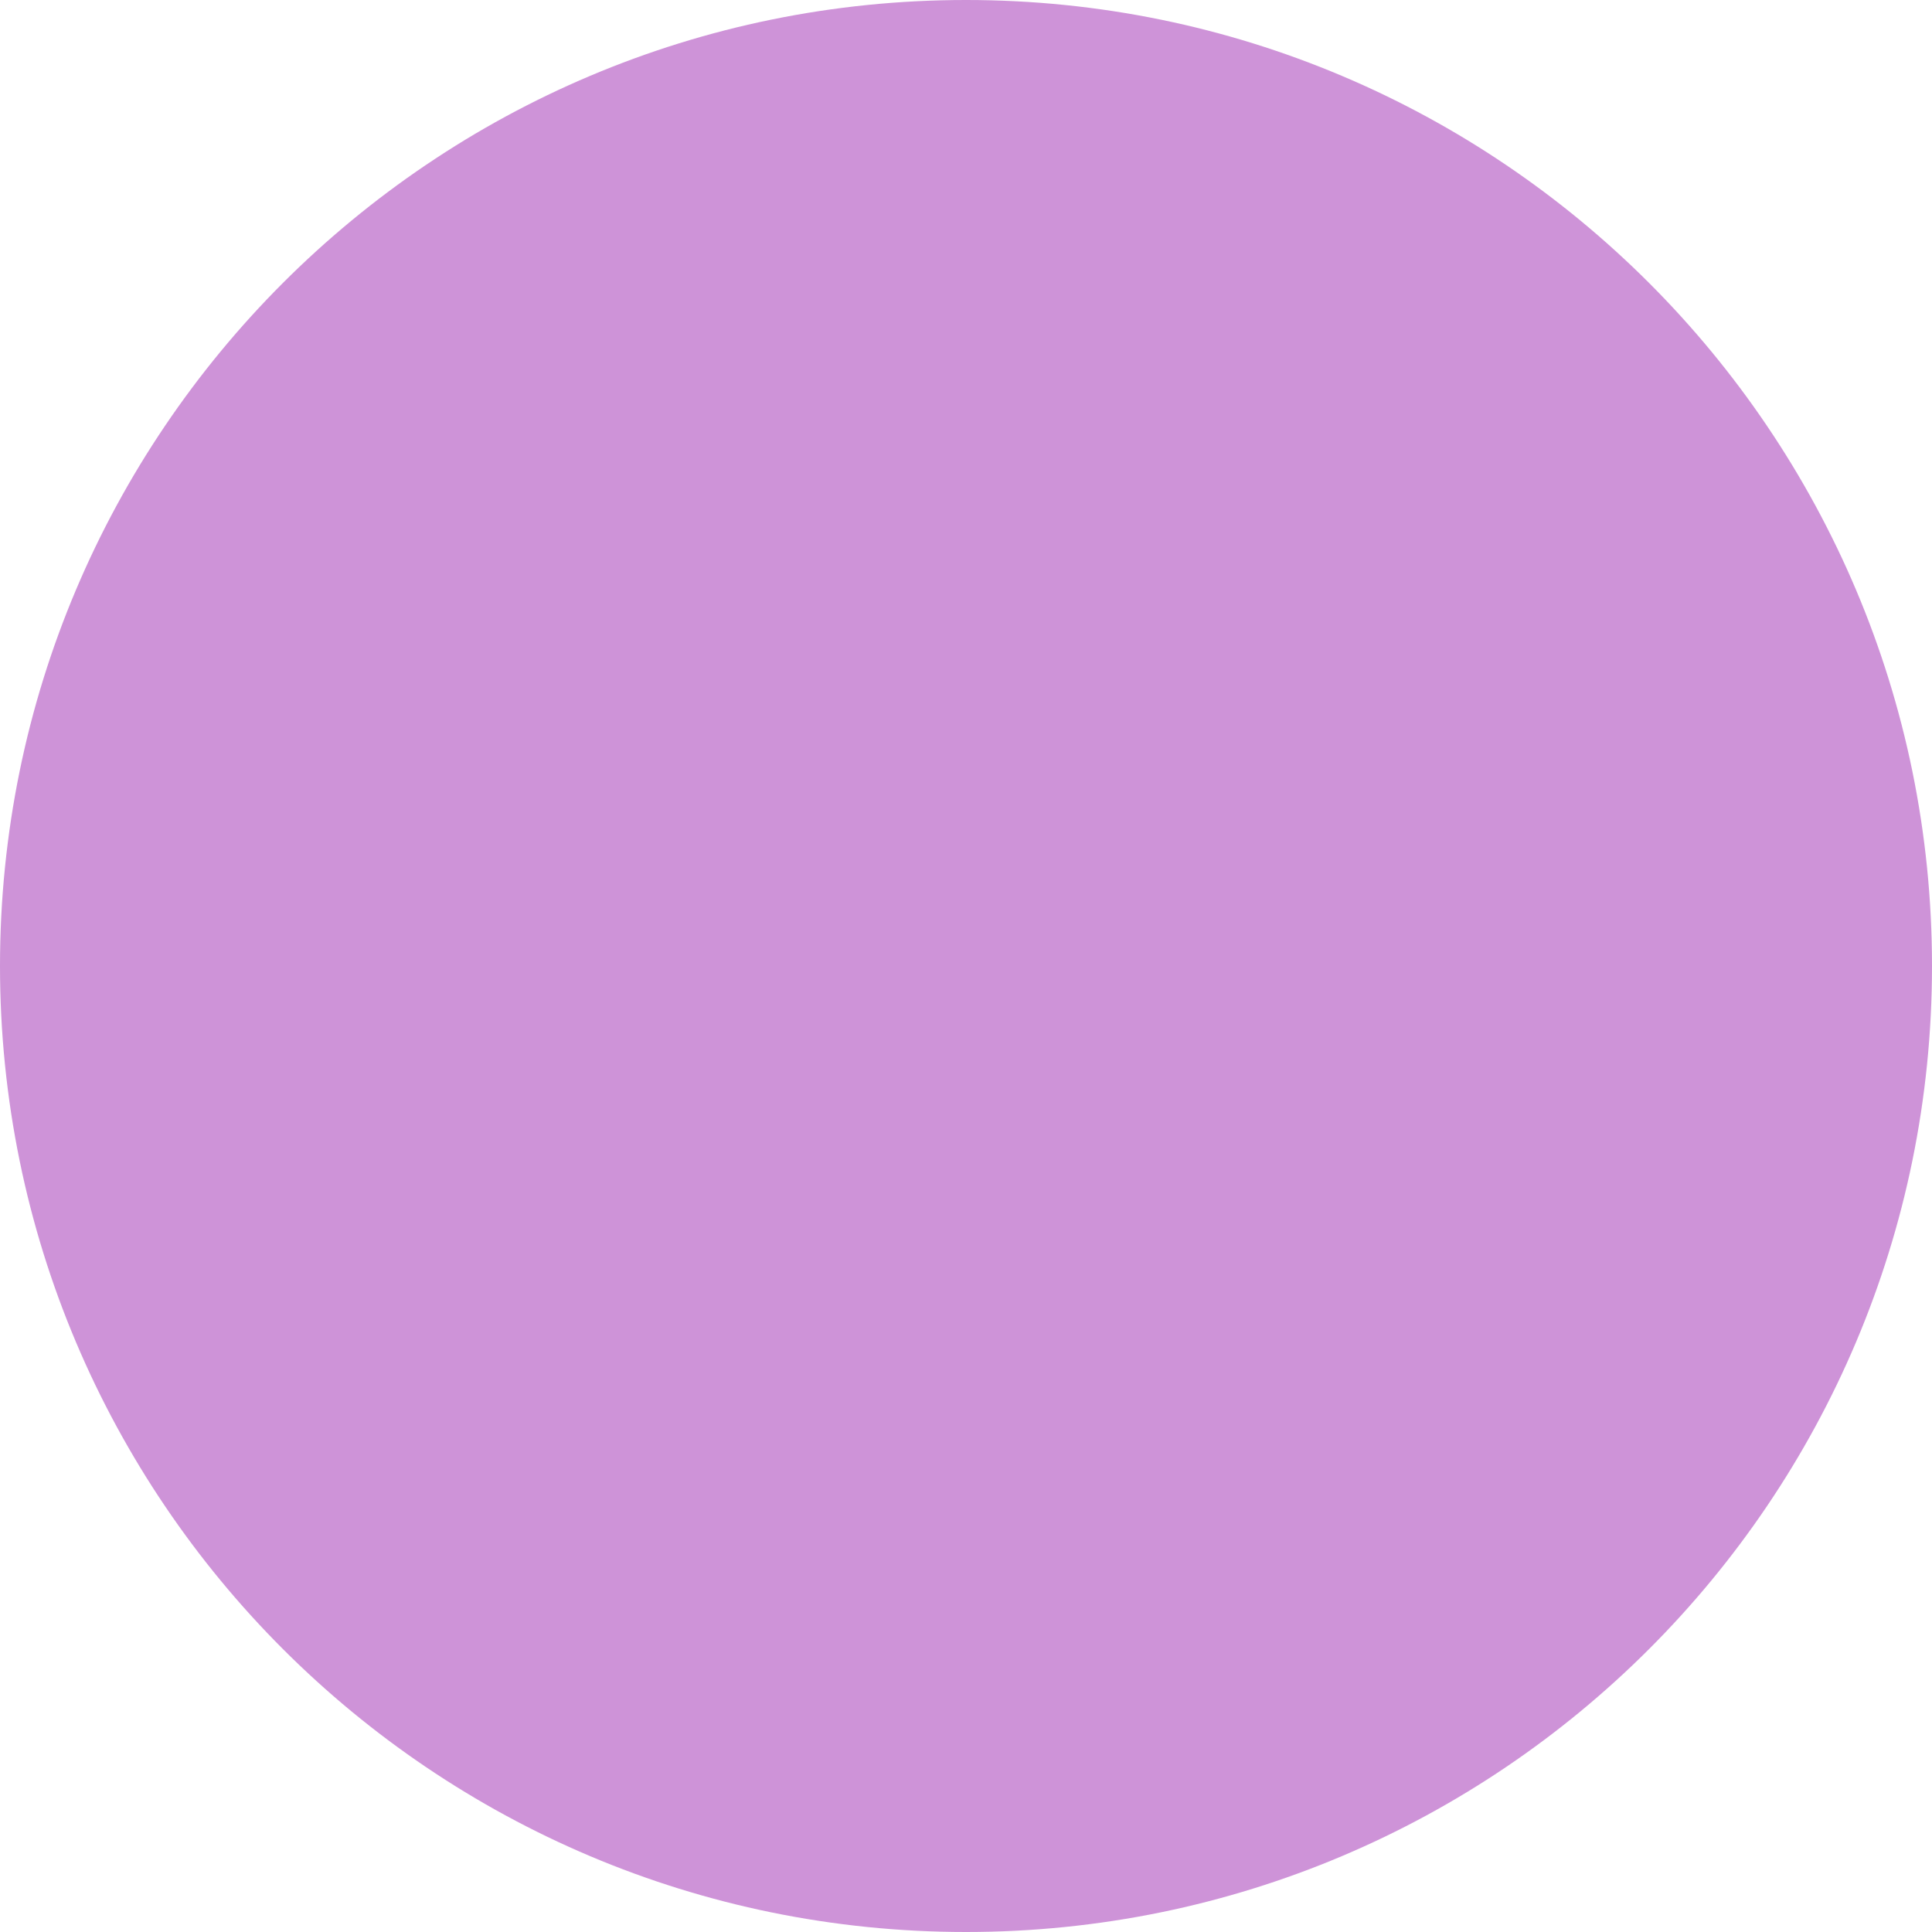
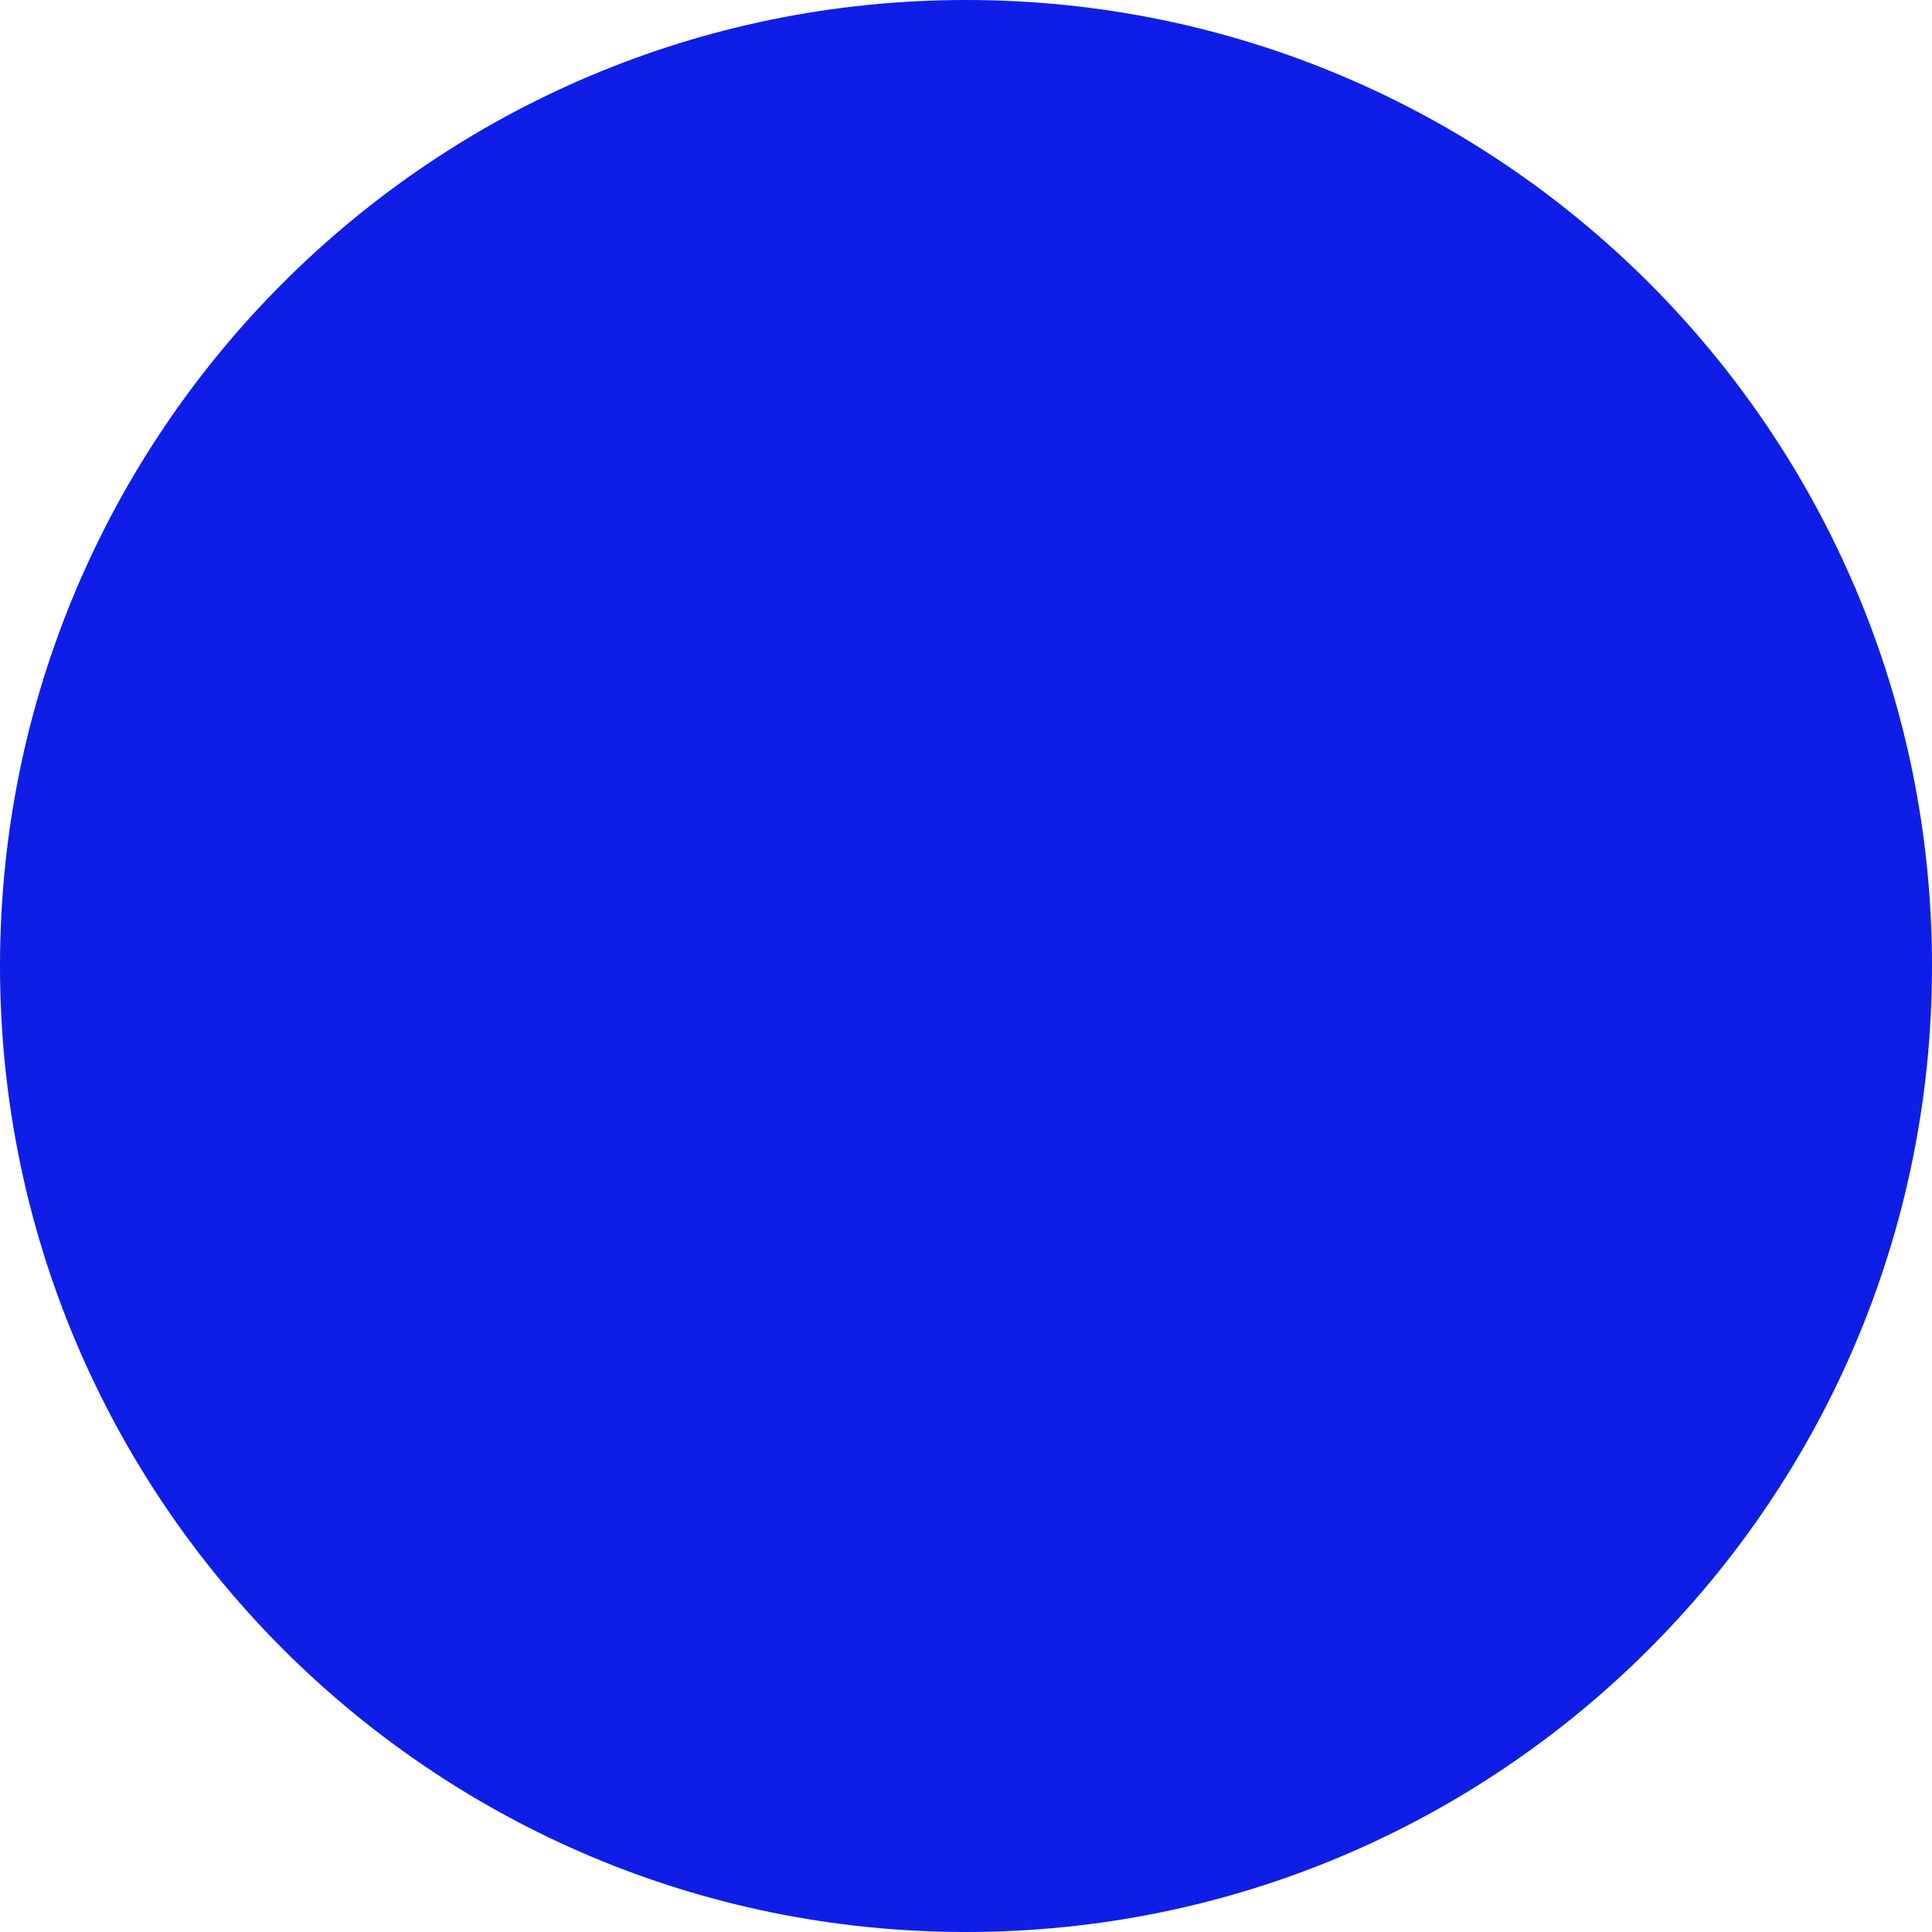
<svg xmlns="http://www.w3.org/2000/svg" width="72px" height="72px" viewBox="0 0 72 72" version="1.1">
  <defs />
  <g id="Page-1" stroke="none" stroke-width="1" fill="none" fill-rule="evenodd">
-     <circle id="Oval" fill="#ce93d8" cx="36" cy="36" r="36" />
+     <circle id="Oval" fill="#0f1ee7" cx="36" cy="36" r="36" />
  </g>
</svg>
